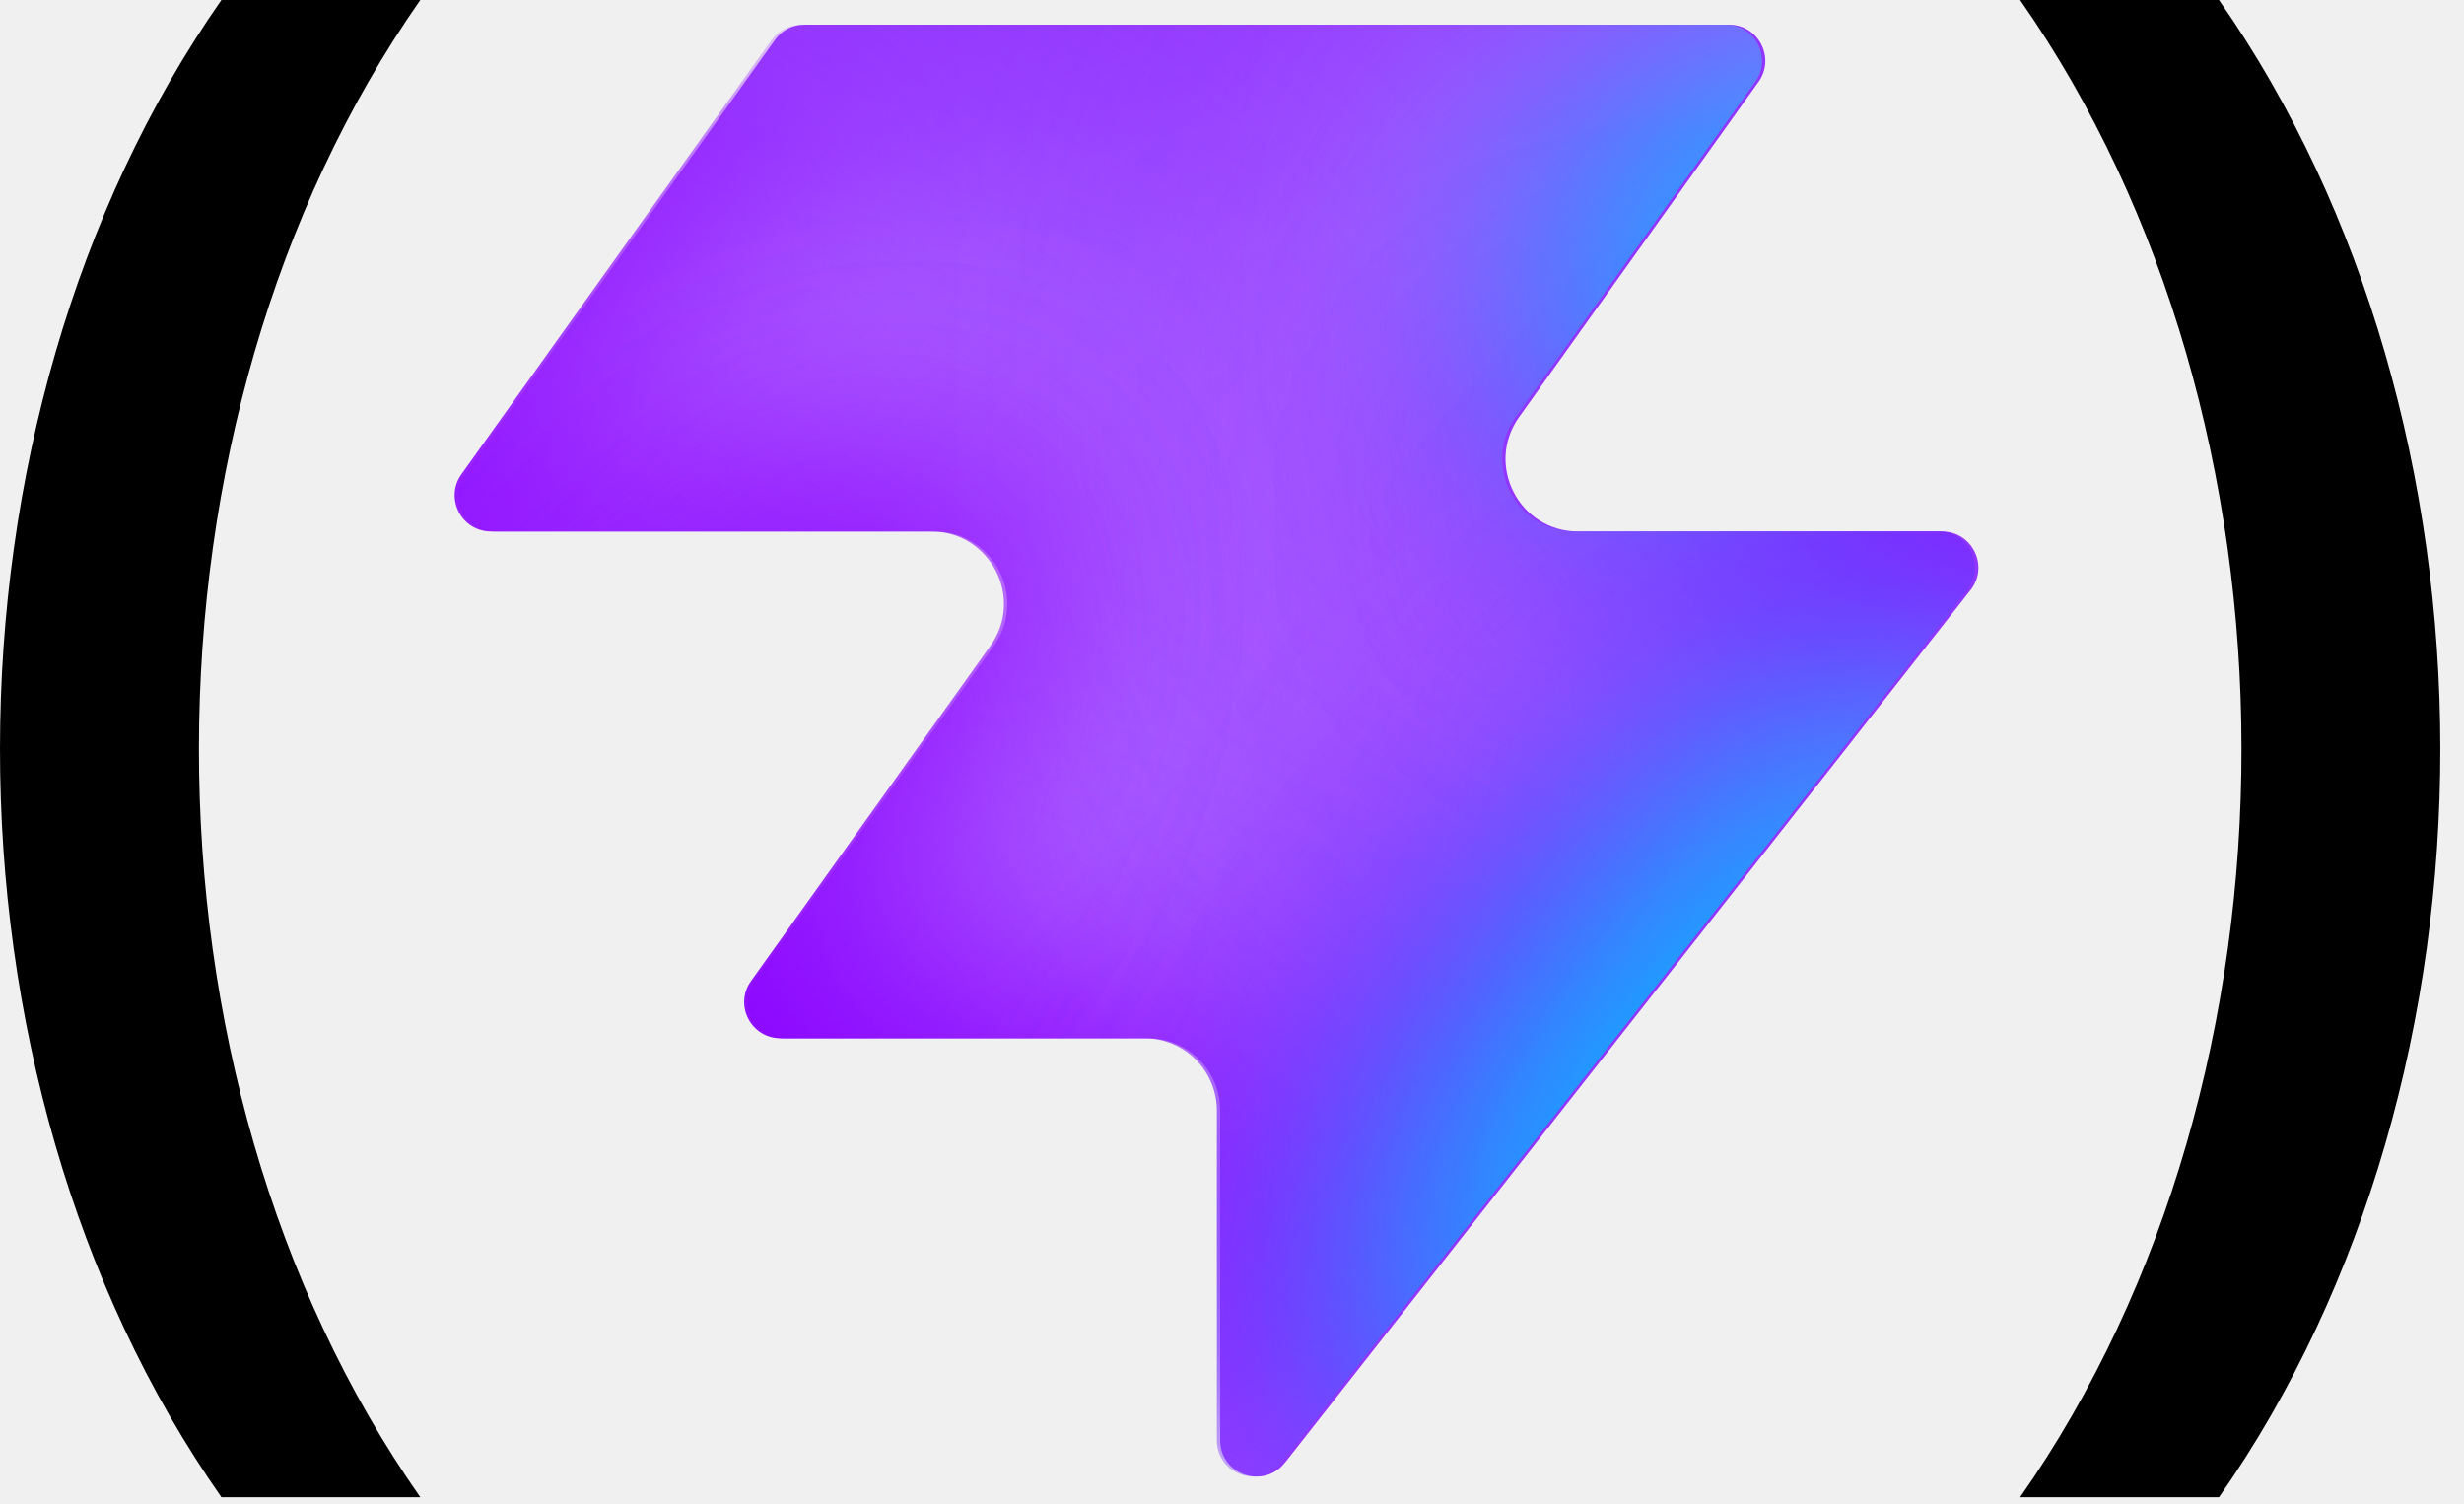
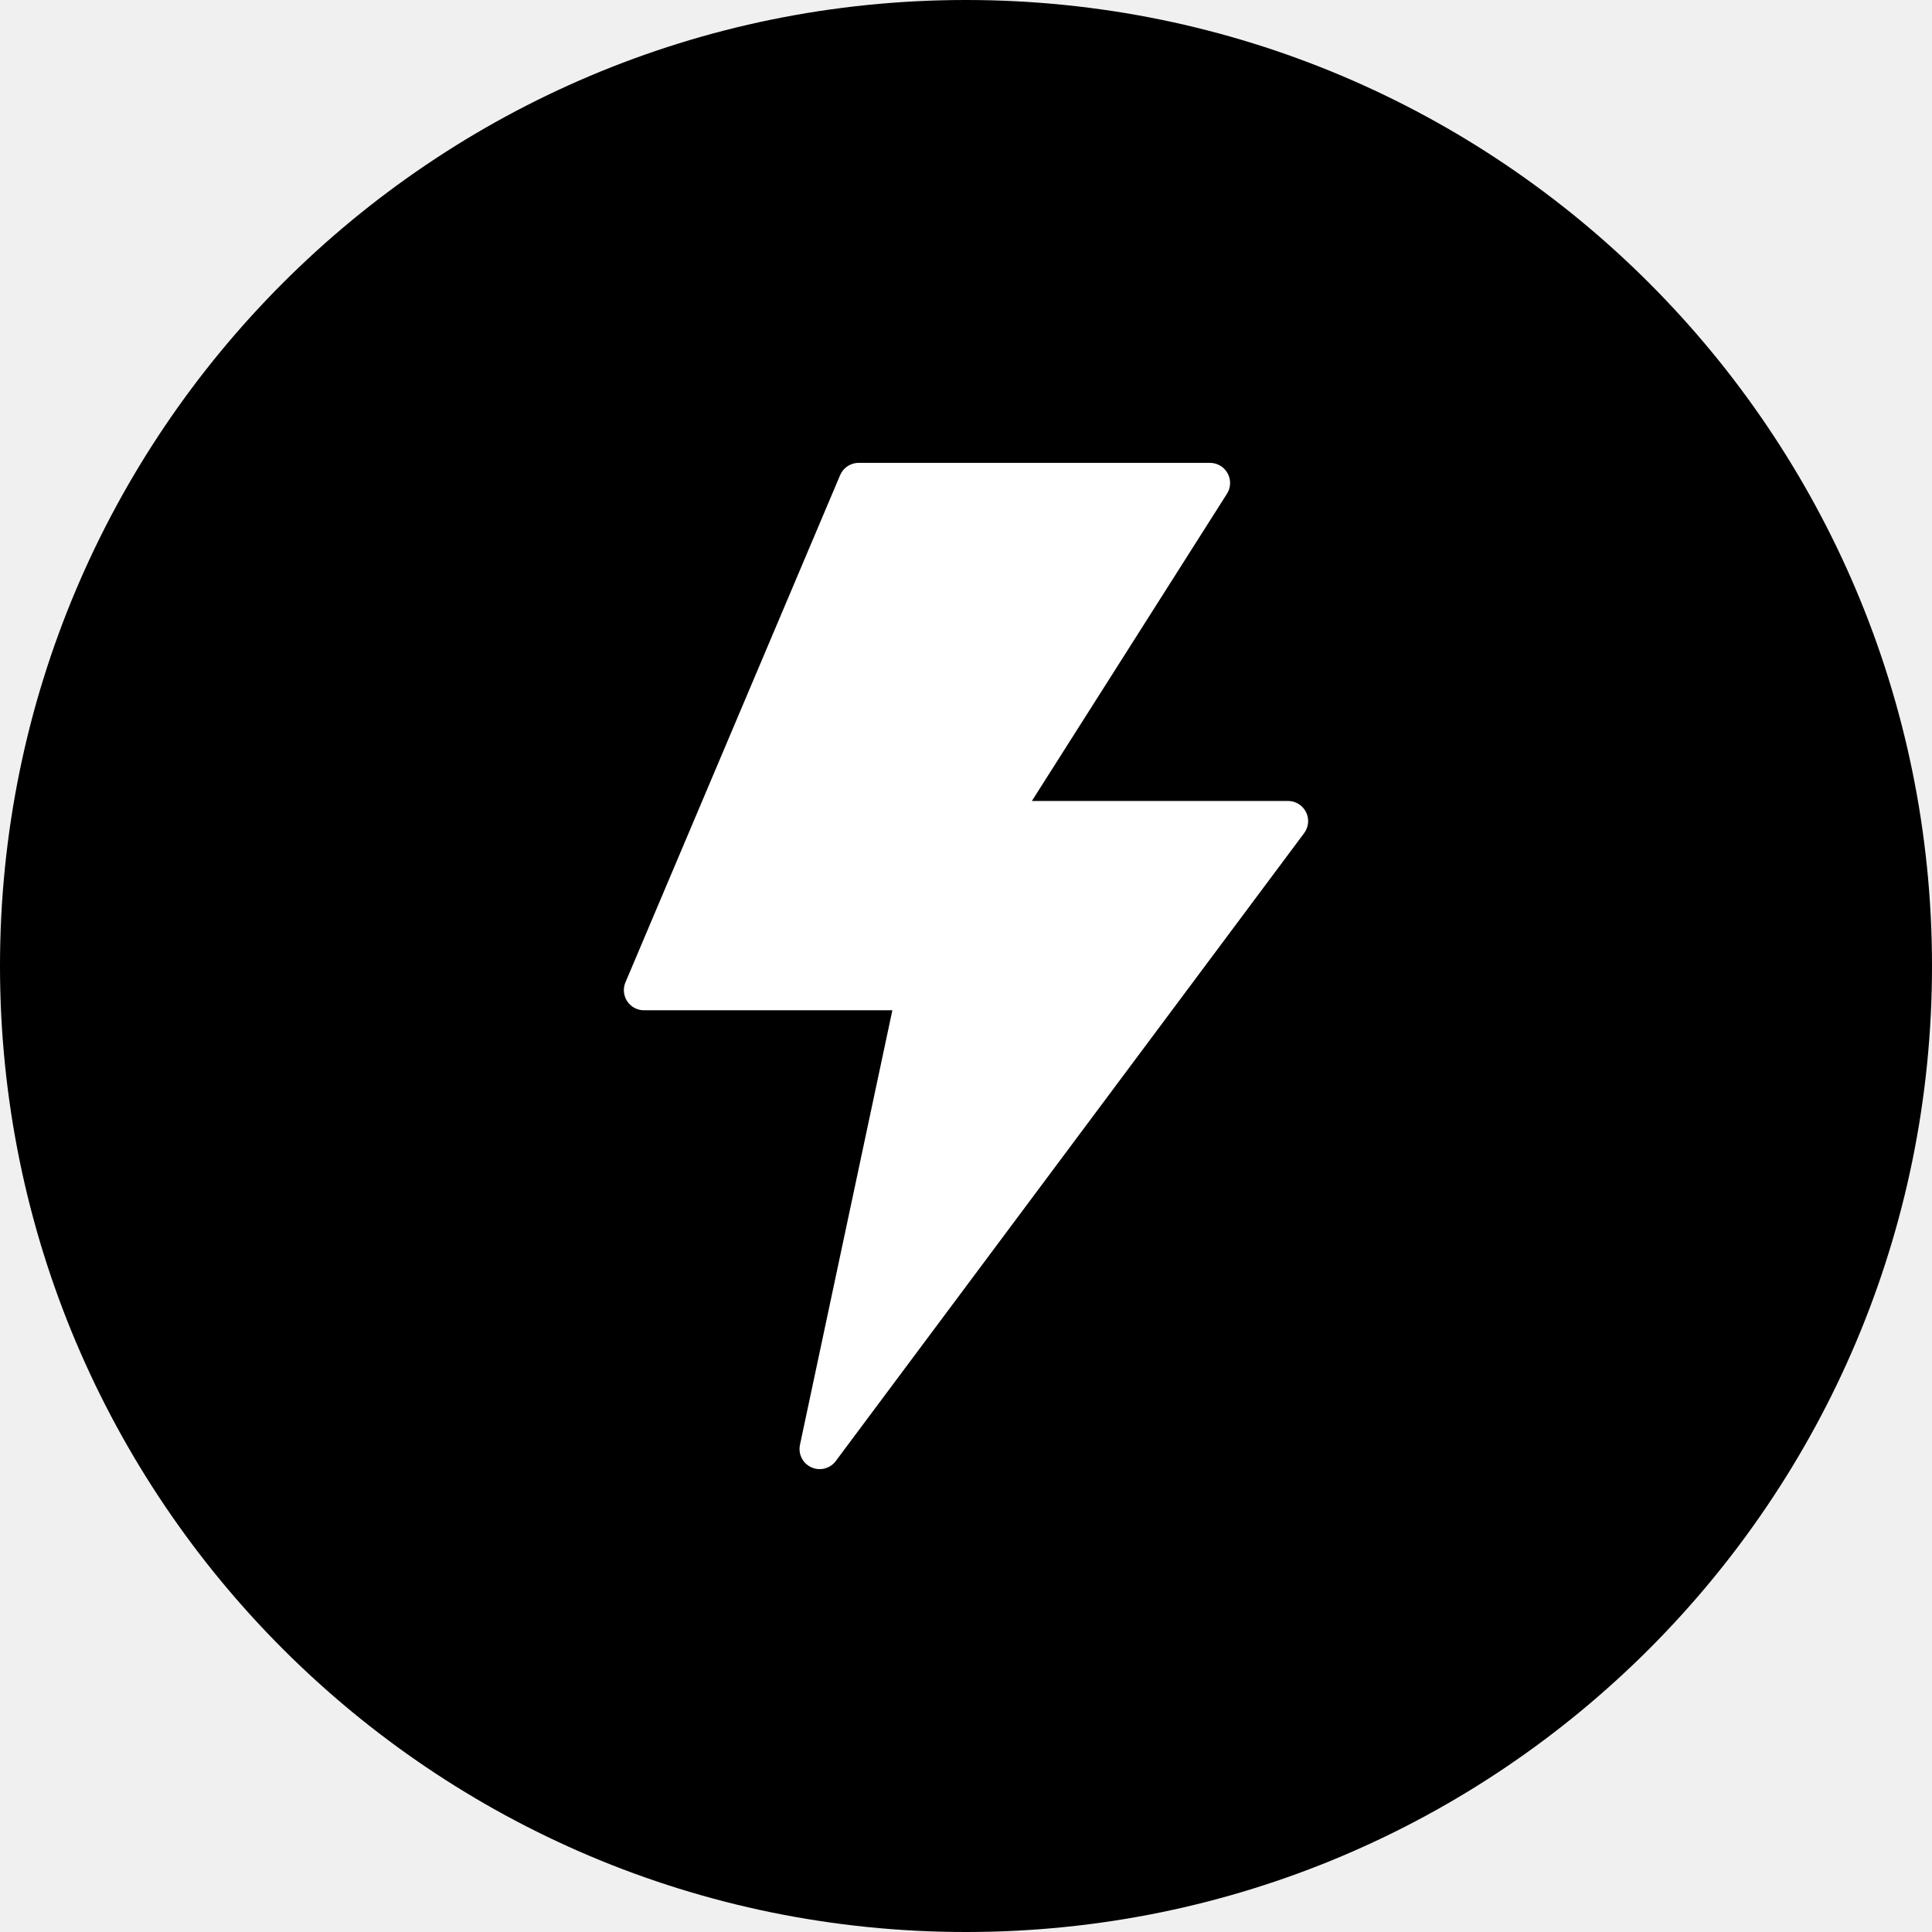
- <svg xmlns="http://www.w3.org/2000/svg" width="77" height="47" fill="none" aria-labelledby="vite-logo-title" viewBox="0 0 77 47">
-   <style>.parenthesis{fill:#000}@media (prefers-color-scheme:dark){.parenthesis{fill:#fff}}</style>
-   <path fill="#9135ff" d="M40.151 45.71c-.663.844-2.02.374-2.02-.699V34.708a2.26 2.26 0 0 0-2.262-2.262H24.493c-.92 0-1.457-1.04-.92-1.788l7.479-10.471c1.07-1.498 0-3.578-1.842-3.578H15.443c-.92 0-1.456-1.04-.92-1.788l9.696-13.576c.213-.297.556-.474.92-.474h28.894c.92 0 1.456 1.04.92 1.788l-7.48 10.472c-1.07 1.497 0 3.578 1.842 3.578h11.376c.944 0 1.474 1.087.89 1.83L40.153 45.712z" />
-   <mask id="a" width="48" height="47" x="14" y="0" maskUnits="userSpaceOnUse" style="mask-type:alpha">
-     <path fill="#000" d="M40.047 45.71c-.663.843-2.02.374-2.02-.699V34.708a2.26 2.26 0 0 0-2.262-2.262H24.389c-.92 0-1.457-1.04-.92-1.788l7.479-10.472c1.07-1.497 0-3.578-1.842-3.578H15.34c-.92 0-1.456-1.04-.92-1.788l9.696-13.575c.213-.297.556-.474.92-.474H53.93c.92 0 1.456 1.04.92 1.788L47.37 13.03c-1.07 1.498 0 3.578 1.842 3.578h11.376c.944 0 1.474 1.088.89 1.831L40.049 45.712z" />
-   </mask>
-   <g mask="url(#a)">
-     <g filter="url(#b)">
-       <ellipse cx="5.508" cy="14.704" fill="#eee6ff" rx="5.508" ry="14.704" transform="rotate(269.814 20.96 11.29)scale(-1 1)" />
-     </g>
-     <g filter="url(#c)">
-       <ellipse cx="10.399" cy="29.851" fill="#eee6ff" rx="10.399" ry="29.851" transform="rotate(89.814 -16.902 -8.275)scale(1 -1)" />
-     </g>
-     <g filter="url(#d)">
-       <ellipse cx="5.508" cy="30.487" fill="#8900ff" rx="5.508" ry="30.487" transform="rotate(89.814 -19.197 -7.127)scale(1 -1)" />
-     </g>
-     <g filter="url(#e)">
-       <ellipse cx="5.508" cy="30.599" fill="#8900ff" rx="5.508" ry="30.599" transform="rotate(89.814 -25.928 4.177)scale(1 -1)" />
-     </g>
-     <g filter="url(#f)">
-       <ellipse cx="5.508" cy="30.599" fill="#8900ff" rx="5.508" ry="30.599" transform="rotate(89.814 -25.738 5.52)scale(1 -1)" />
-     </g>
-     <g filter="url(#g)">
-       <ellipse cx="14.072" cy="22.078" fill="#eee6ff" rx="14.072" ry="22.078" transform="rotate(93.35 31.245 55.578)scale(-1 1)" />
-     </g>
-     <g filter="url(#h)">
-       <ellipse cx="3.47" cy="21.501" fill="#8900ff" rx="3.47" ry="21.501" transform="rotate(89.009 35.419 55.202)scale(-1 1)" />
-     </g>
-     <g filter="url(#i)">
-       <ellipse cx="3.47" cy="21.501" fill="#8900ff" rx="3.47" ry="21.501" transform="rotate(89.009 35.419 55.202)scale(-1 1)" />
-     </g>
-     <g filter="url(#j)">
-       <ellipse cx="14.592" cy="9.743" fill="#8900ff" rx="4.407" ry="29.108" transform="rotate(39.51 14.592 9.743)" />
-     </g>
-     <g filter="url(#k)">
-       <ellipse cx="61.728" cy="-5.321" fill="#8900ff" rx="4.407" ry="29.108" transform="rotate(37.892 61.728 -5.32)" />
-     </g>
-     <g filter="url(#l)">
-       <ellipse cx="55.618" cy="7.104" fill="#00c2ff" rx="5.971" ry="9.665" transform="rotate(37.892 55.618 7.104)" />
-     </g>
-     <g filter="url(#m)">
-       <ellipse cx="12.326" cy="39.103" fill="#8900ff" rx="4.407" ry="29.108" transform="rotate(37.892 12.326 39.103)" />
-     </g>
-     <g filter="url(#n)">
-       <ellipse cx="12.326" cy="39.103" fill="#8900ff" rx="4.407" ry="29.108" transform="rotate(37.892 12.326 39.103)" />
-     </g>
-     <g filter="url(#o)">
-       <ellipse cx="49.857" cy="30.678" fill="#8900ff" rx="4.407" ry="29.108" transform="rotate(37.892 49.857 30.678)" />
-     </g>
-     <g filter="url(#p)">
-       <ellipse cx="52.623" cy="33.171" fill="#00c2ff" rx="5.971" ry="15.297" transform="rotate(37.892 52.623 33.17)" />
-     </g>
-   </g>
-   <path d="M6.919 0c-9.198 13.166-9.252 33.575 0 46.789h6.215c-9.25-13.214-9.196-33.623 0-46.789zm62.424 0h-6.215c9.198 13.166 9.252 33.575 0 46.789h6.215c9.25-13.214 9.196-33.623 0-46.789" class="parenthesis" />
-   <defs>
-     <filter id="b" width="60.045" height="41.654" x="-5.564" y="16.92" color-interpolation-filters="sRGB" filterUnits="userSpaceOnUse">
-       <feFlood flood-opacity="0" result="BackgroundImageFix" />
-       <feBlend in="SourceGraphic" in2="BackgroundImageFix" result="shape" />
-       <feGaussianBlur result="effect1_foregroundBlur_2002_17286" stdDeviation="7.659" />
-     </filter>
-     <filter id="c" width="90.34" height="51.437" x="-40.407" y="-6.762" color-interpolation-filters="sRGB" filterUnits="userSpaceOnUse">
-       <feFlood flood-opacity="0" result="BackgroundImageFix" />
-       <feBlend in="SourceGraphic" in2="BackgroundImageFix" result="shape" />
-       <feGaussianBlur result="effect1_foregroundBlur_2002_17286" stdDeviation="7.659" />
-     </filter>
-     <filter id="d" width="79.355" height="29.4" x="-35.435" y="2.801" color-interpolation-filters="sRGB" filterUnits="userSpaceOnUse">
-       <feFlood flood-opacity="0" result="BackgroundImageFix" />
-       <feBlend in="SourceGraphic" in2="BackgroundImageFix" result="shape" />
-       <feGaussianBlur result="effect1_foregroundBlur_2002_17286" stdDeviation="4.596" />
-     </filter>
-     <filter id="e" width="79.579" height="29.4" x="-30.84" y="20.8" color-interpolation-filters="sRGB" filterUnits="userSpaceOnUse">
-       <feFlood flood-opacity="0" result="BackgroundImageFix" />
-       <feBlend in="SourceGraphic" in2="BackgroundImageFix" result="shape" />
-       <feGaussianBlur result="effect1_foregroundBlur_2002_17286" stdDeviation="4.596" />
-     </filter>
-     <filter id="f" width="79.579" height="29.4" x="-29.307" y="21.949" color-interpolation-filters="sRGB" filterUnits="userSpaceOnUse">
-       <feFlood flood-opacity="0" result="BackgroundImageFix" />
-       <feBlend in="SourceGraphic" in2="BackgroundImageFix" result="shape" />
-       <feGaussianBlur result="effect1_foregroundBlur_2002_17286" stdDeviation="4.596" />
-     </filter>
-     <filter id="g" width="74.749" height="58.852" x="29.961" y="-17.13" color-interpolation-filters="sRGB" filterUnits="userSpaceOnUse">
-       <feFlood flood-opacity="0" result="BackgroundImageFix" />
-       <feBlend in="SourceGraphic" in2="BackgroundImageFix" result="shape" />
-       <feGaussianBlur result="effect1_foregroundBlur_2002_17286" stdDeviation="7.659" />
-     </filter>
-     <filter id="h" width="61.377" height="25.362" x="37.754" y="3.055" color-interpolation-filters="sRGB" filterUnits="userSpaceOnUse">
-       <feFlood flood-opacity="0" result="BackgroundImageFix" />
-       <feBlend in="SourceGraphic" in2="BackgroundImageFix" result="shape" />
-       <feGaussianBlur result="effect1_foregroundBlur_2002_17286" stdDeviation="4.596" />
-     </filter>
-     <filter id="i" width="61.377" height="25.362" x="37.754" y="3.055" color-interpolation-filters="sRGB" filterUnits="userSpaceOnUse">
-       <feFlood flood-opacity="0" result="BackgroundImageFix" />
-       <feBlend in="SourceGraphic" in2="BackgroundImageFix" result="shape" />
-       <feGaussianBlur result="effect1_foregroundBlur_2002_17286" stdDeviation="4.596" />
-     </filter>
-     <filter id="j" width="56.045" height="63.649" x="-13.43" y="-22.082" color-interpolation-filters="sRGB" filterUnits="userSpaceOnUse">
-       <feFlood flood-opacity="0" result="BackgroundImageFix" />
-       <feBlend in="SourceGraphic" in2="BackgroundImageFix" result="shape" />
-       <feGaussianBlur result="effect1_foregroundBlur_2002_17286" stdDeviation="4.596" />
-     </filter>
-     <filter id="k" width="54.814" height="64.646" x="34.321" y="-37.644" color-interpolation-filters="sRGB" filterUnits="userSpaceOnUse">
-       <feFlood flood-opacity="0" result="BackgroundImageFix" />
-       <feBlend in="SourceGraphic" in2="BackgroundImageFix" result="shape" />
-       <feGaussianBlur result="effect1_foregroundBlur_2002_17286" stdDeviation="4.596" />
-     </filter>
-     <filter id="l" width="33.541" height="35.313" x="38.847" y="-10.552" color-interpolation-filters="sRGB" filterUnits="userSpaceOnUse">
-       <feFlood flood-opacity="0" result="BackgroundImageFix" />
-       <feBlend in="SourceGraphic" in2="BackgroundImageFix" result="shape" />
-       <feGaussianBlur result="effect1_foregroundBlur_2002_17286" stdDeviation="4.596" />
-     </filter>
-     <filter id="m" width="54.814" height="64.646" x="-15.081" y="6.78" color-interpolation-filters="sRGB" filterUnits="userSpaceOnUse">
-       <feFlood flood-opacity="0" result="BackgroundImageFix" />
-       <feBlend in="SourceGraphic" in2="BackgroundImageFix" result="shape" />
-       <feGaussianBlur result="effect1_foregroundBlur_2002_17286" stdDeviation="4.596" />
-     </filter>
-     <filter id="n" width="54.814" height="64.646" x="-15.081" y="6.78" color-interpolation-filters="sRGB" filterUnits="userSpaceOnUse">
-       <feFlood flood-opacity="0" result="BackgroundImageFix" />
-       <feBlend in="SourceGraphic" in2="BackgroundImageFix" result="shape" />
-       <feGaussianBlur result="effect1_foregroundBlur_2002_17286" stdDeviation="4.596" />
-     </filter>
-     <filter id="o" width="54.814" height="64.646" x="22.45" y="-1.645" color-interpolation-filters="sRGB" filterUnits="userSpaceOnUse">
-       <feFlood flood-opacity="0" result="BackgroundImageFix" />
-       <feBlend in="SourceGraphic" in2="BackgroundImageFix" result="shape" />
-       <feGaussianBlur result="effect1_foregroundBlur_2002_17286" stdDeviation="4.596" />
-     </filter>
-     <filter id="p" width="39.409" height="43.623" x="32.919" y="11.36" color-interpolation-filters="sRGB" filterUnits="userSpaceOnUse">
-       <feFlood flood-opacity="0" result="BackgroundImageFix" />
-       <feBlend in="SourceGraphic" in2="BackgroundImageFix" result="shape" />
-       <feGaussianBlur result="effect1_foregroundBlur_2002_17286" stdDeviation="4.596" />
-     </filter>
-   </defs>
+ <svg xmlns="http://www.w3.org/2000/svg" width="48" height="48" viewBox="0 0 48 48" fill="none">
+   <rect width="48" height="48" rx="24" fill="black" />
+   <path d="M21.333 12H30.061L24.727 20.4H32L20.364 36L22.788 24.6H16L21.333 12Z" fill="white" stroke="white" stroke-linejoin="round" />
</svg>
